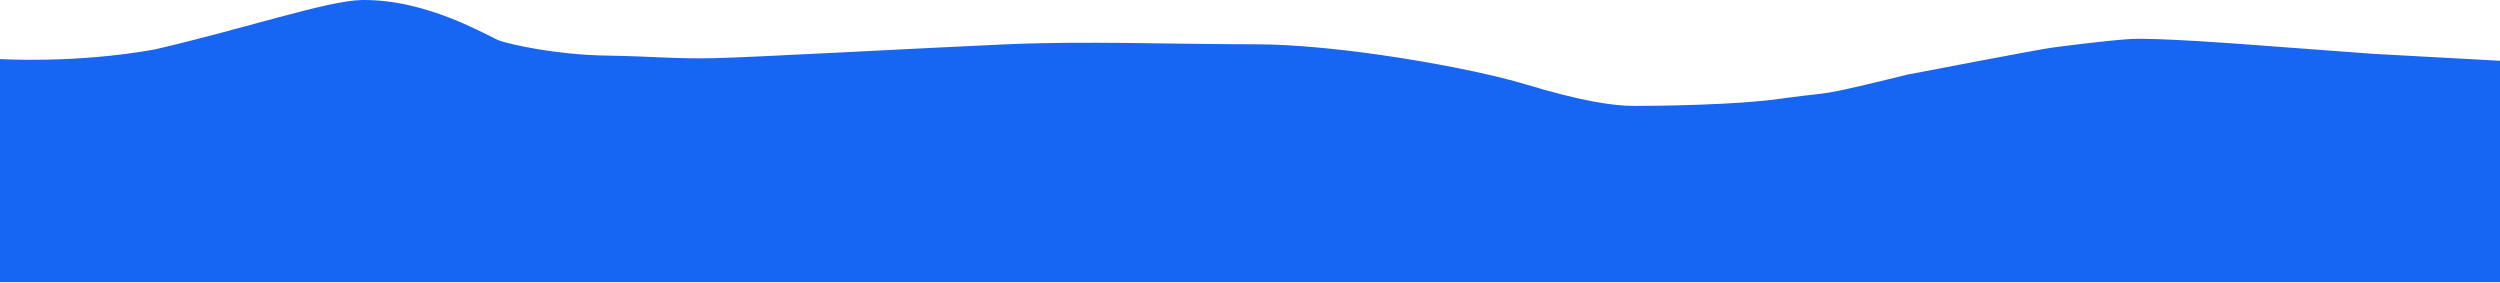
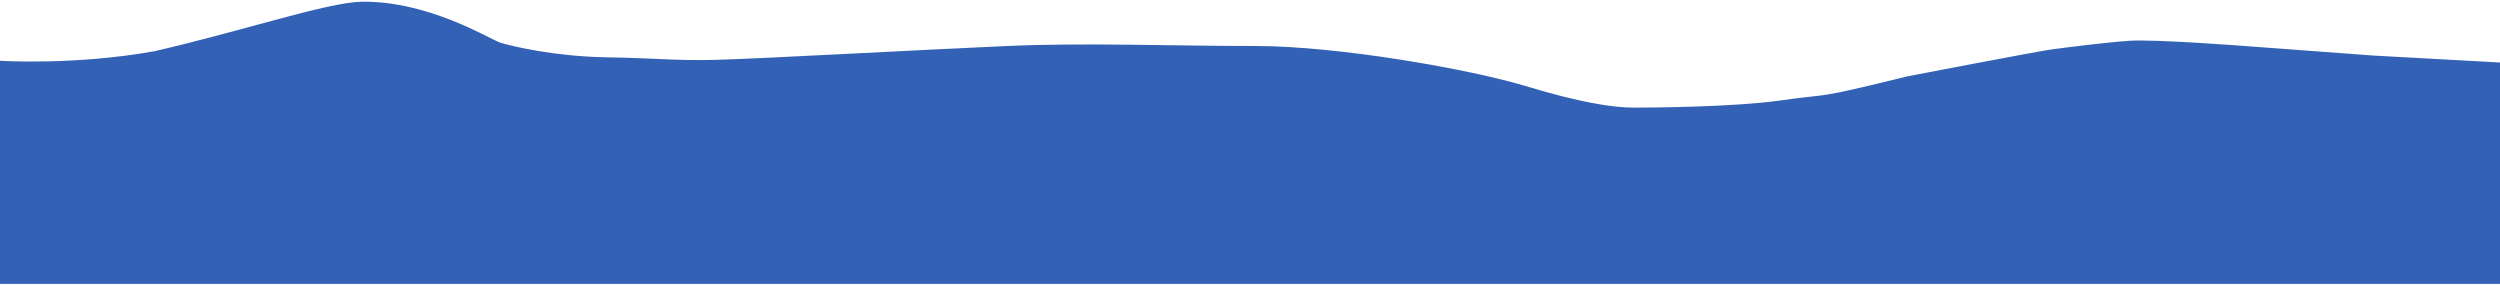
- <svg xmlns="http://www.w3.org/2000/svg" width="1440" height="163" viewBox="0 0 1440 163" fill="none">
-   <path d="M288 23.509C282 21.509 247 -0.492 208.5 0.008C188.901 0.263 141 16.508 89 28.508C42.852 36.788 0 34.008 0 34.008V162.508H1440V35.008L1367 31.009L1293 25.508C1293 25.508 1241 21.509 1226.5 22.509C1212 23.508 1189 26.508 1181.5 27.509C1174 28.509 1098.5 43.008 1098.5 43.008C1098.5 43.008 1078.5 48.008 1065 51.008C1047.5 54.897 1049.5 53.508 1024.5 57.008C999.5 60.508 954.5 61.008 941.5 61.008C928.5 61.008 910 58.008 878.5 48.508C847 39.009 771.5 25.509 723 25.509C674.5 25.509 626 23.508 580 25.509C534 27.509 434.5 33.008 411.5 33.508C388.5 34.009 378.5 32.508 349 32.008C319.5 31.508 294 25.508 288 23.509Z" fill="#1665f3" />
+ <svg xmlns="http://www.w3.org/2000/svg" width="1440" height="164" viewBox="0 0 1440 164" fill="none">
+   <path d="M288 24.498C282 22.498 247 0.497 208.5 0.997C188.901 1.252 141 17.497 89 29.497C42.852 37.777 0 34.998 0 34.998V163.497H1440V35.998L1367 31.998L1293 26.497C1293 26.497 1241 22.498 1226.5 23.498C1212 24.497 1189 27.497 1181.5 28.498C1174 29.498 1098.5 43.998 1098.5 43.998C1098.5 43.998 1078.5 48.998 1065 51.998C1047.5 55.886 1049.5 54.498 1024.5 57.998C999.5 61.498 954.5 61.998 941.5 61.998C928.5 61.998 910 58.998 878.5 49.498C847 39.998 771.5 26.498 723 26.498C674.5 26.498 626 24.497 580 26.498C534 28.498 434.5 33.998 411.5 34.498C388.5 34.998 378.5 33.498 349 32.998C319.5 32.498 294 26.497 288 24.498Z" fill="#3361B6" />
</svg>
